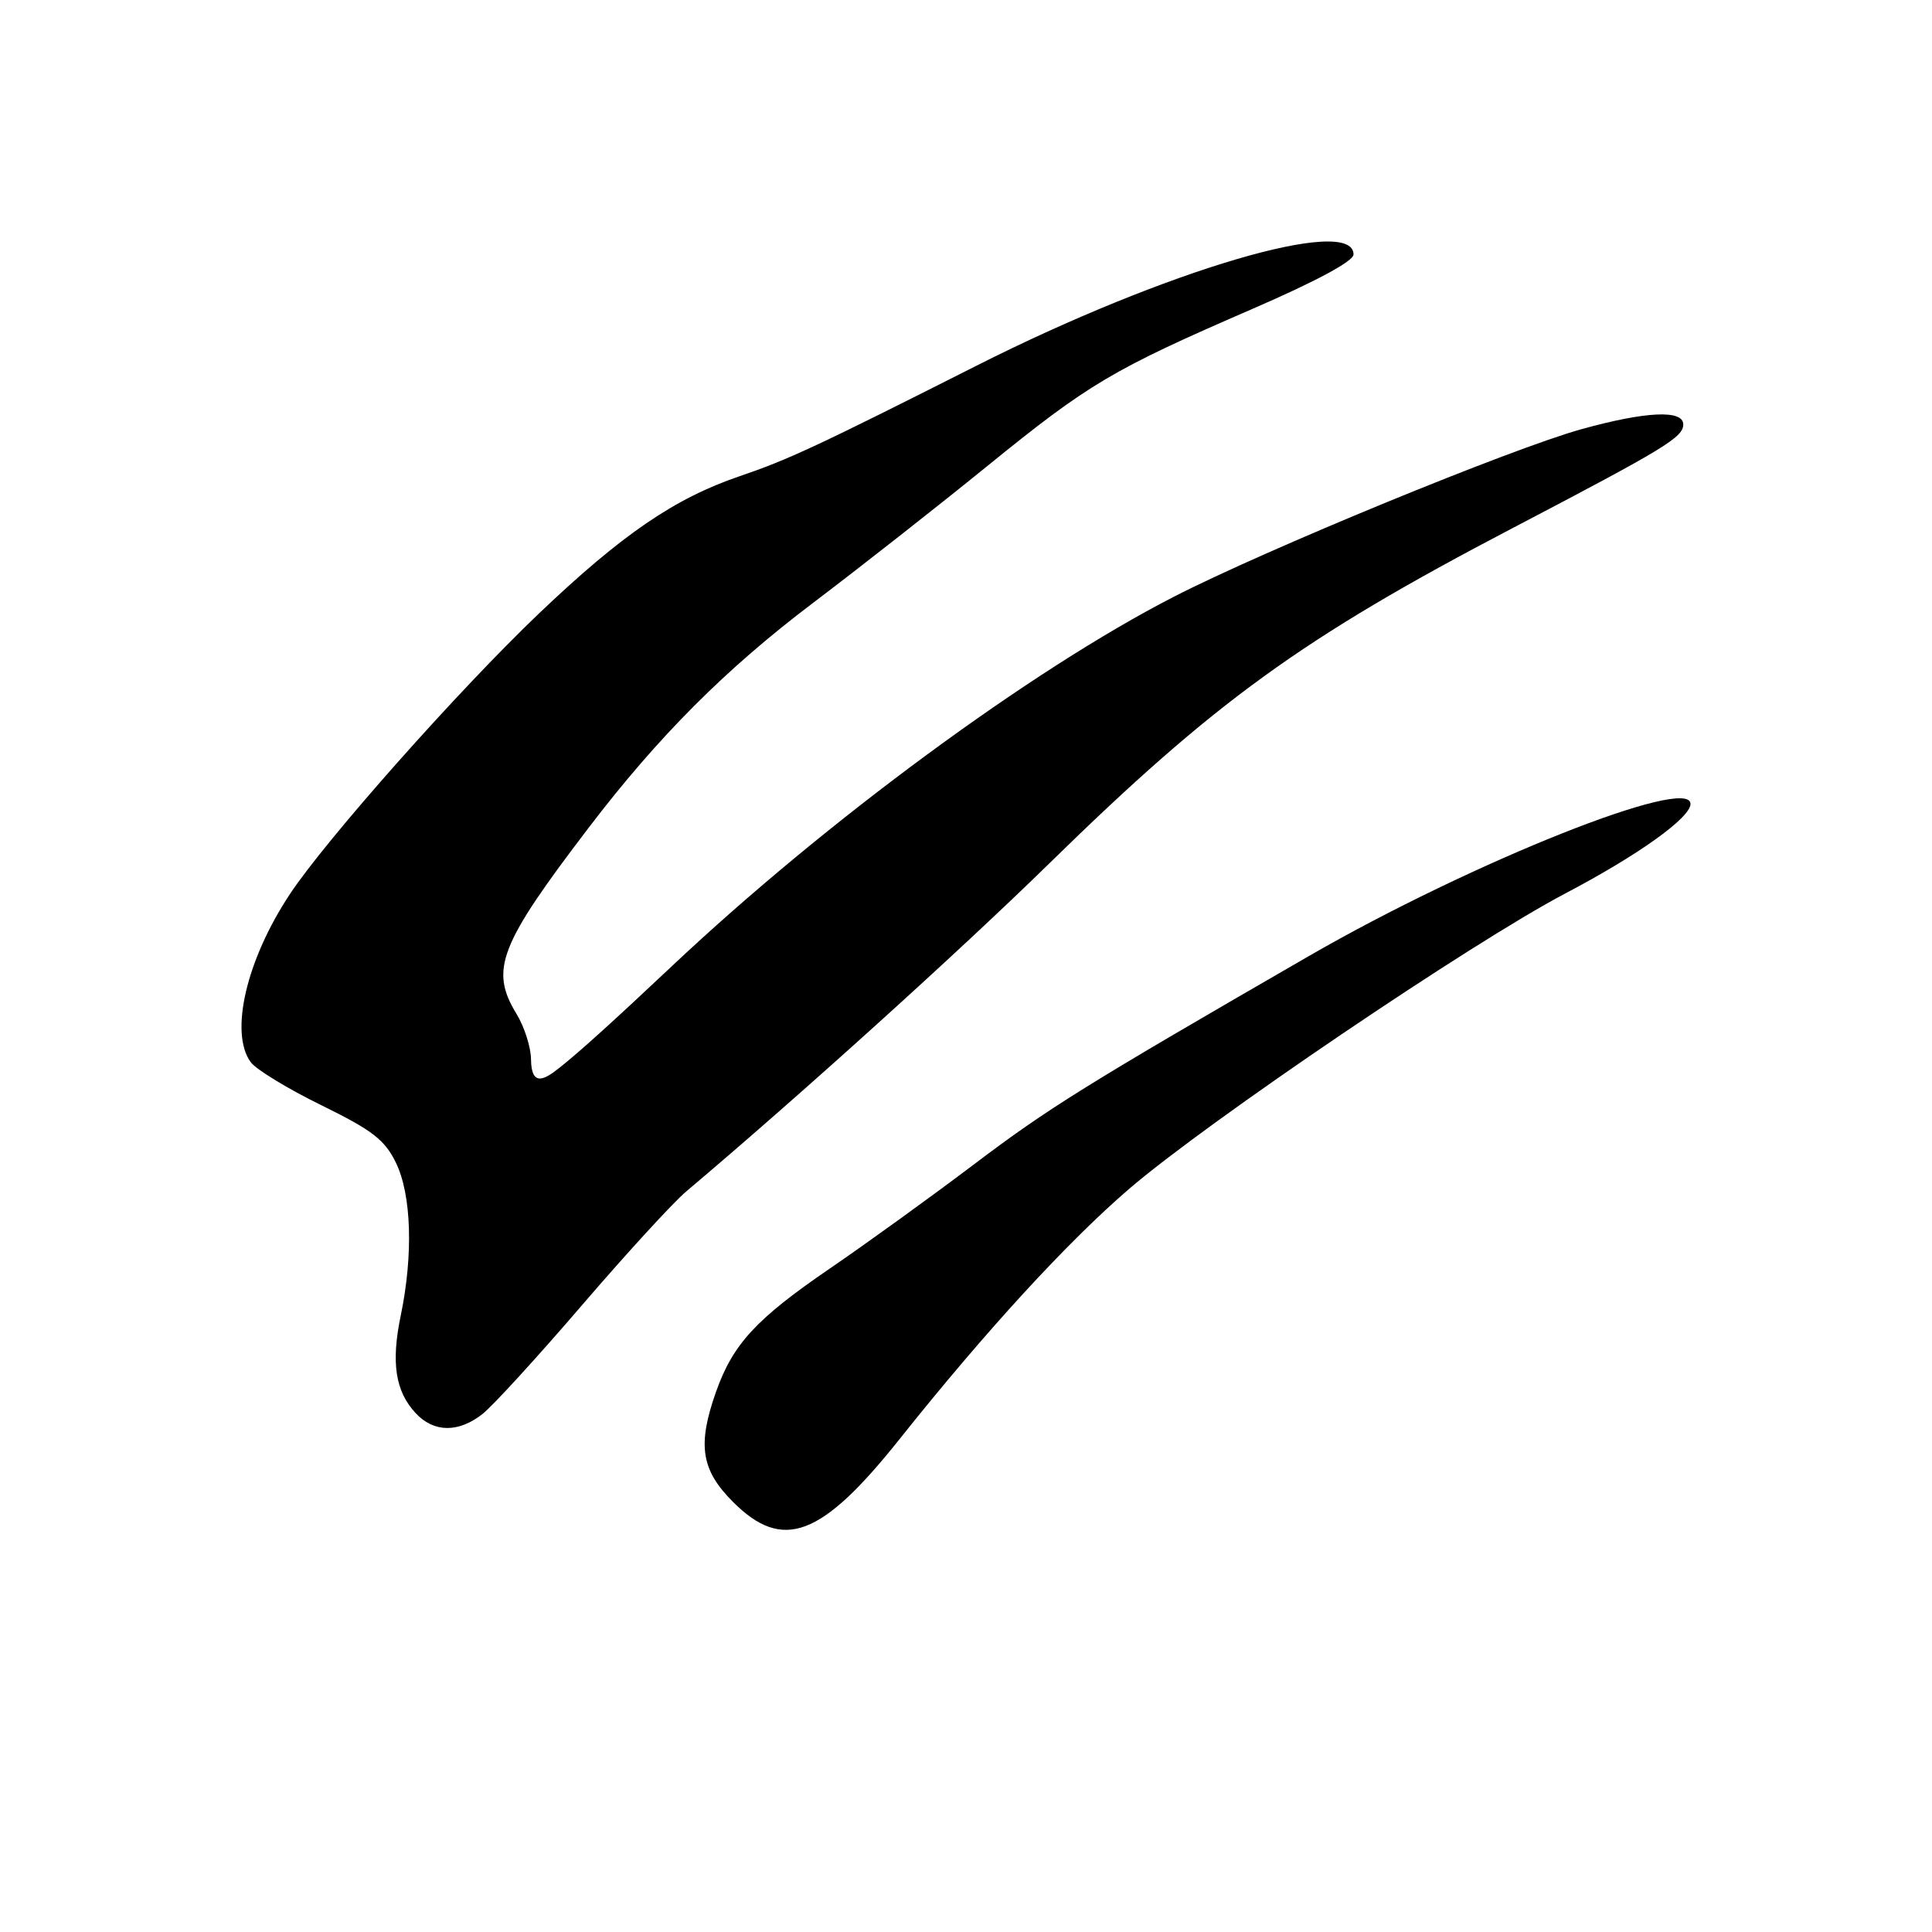
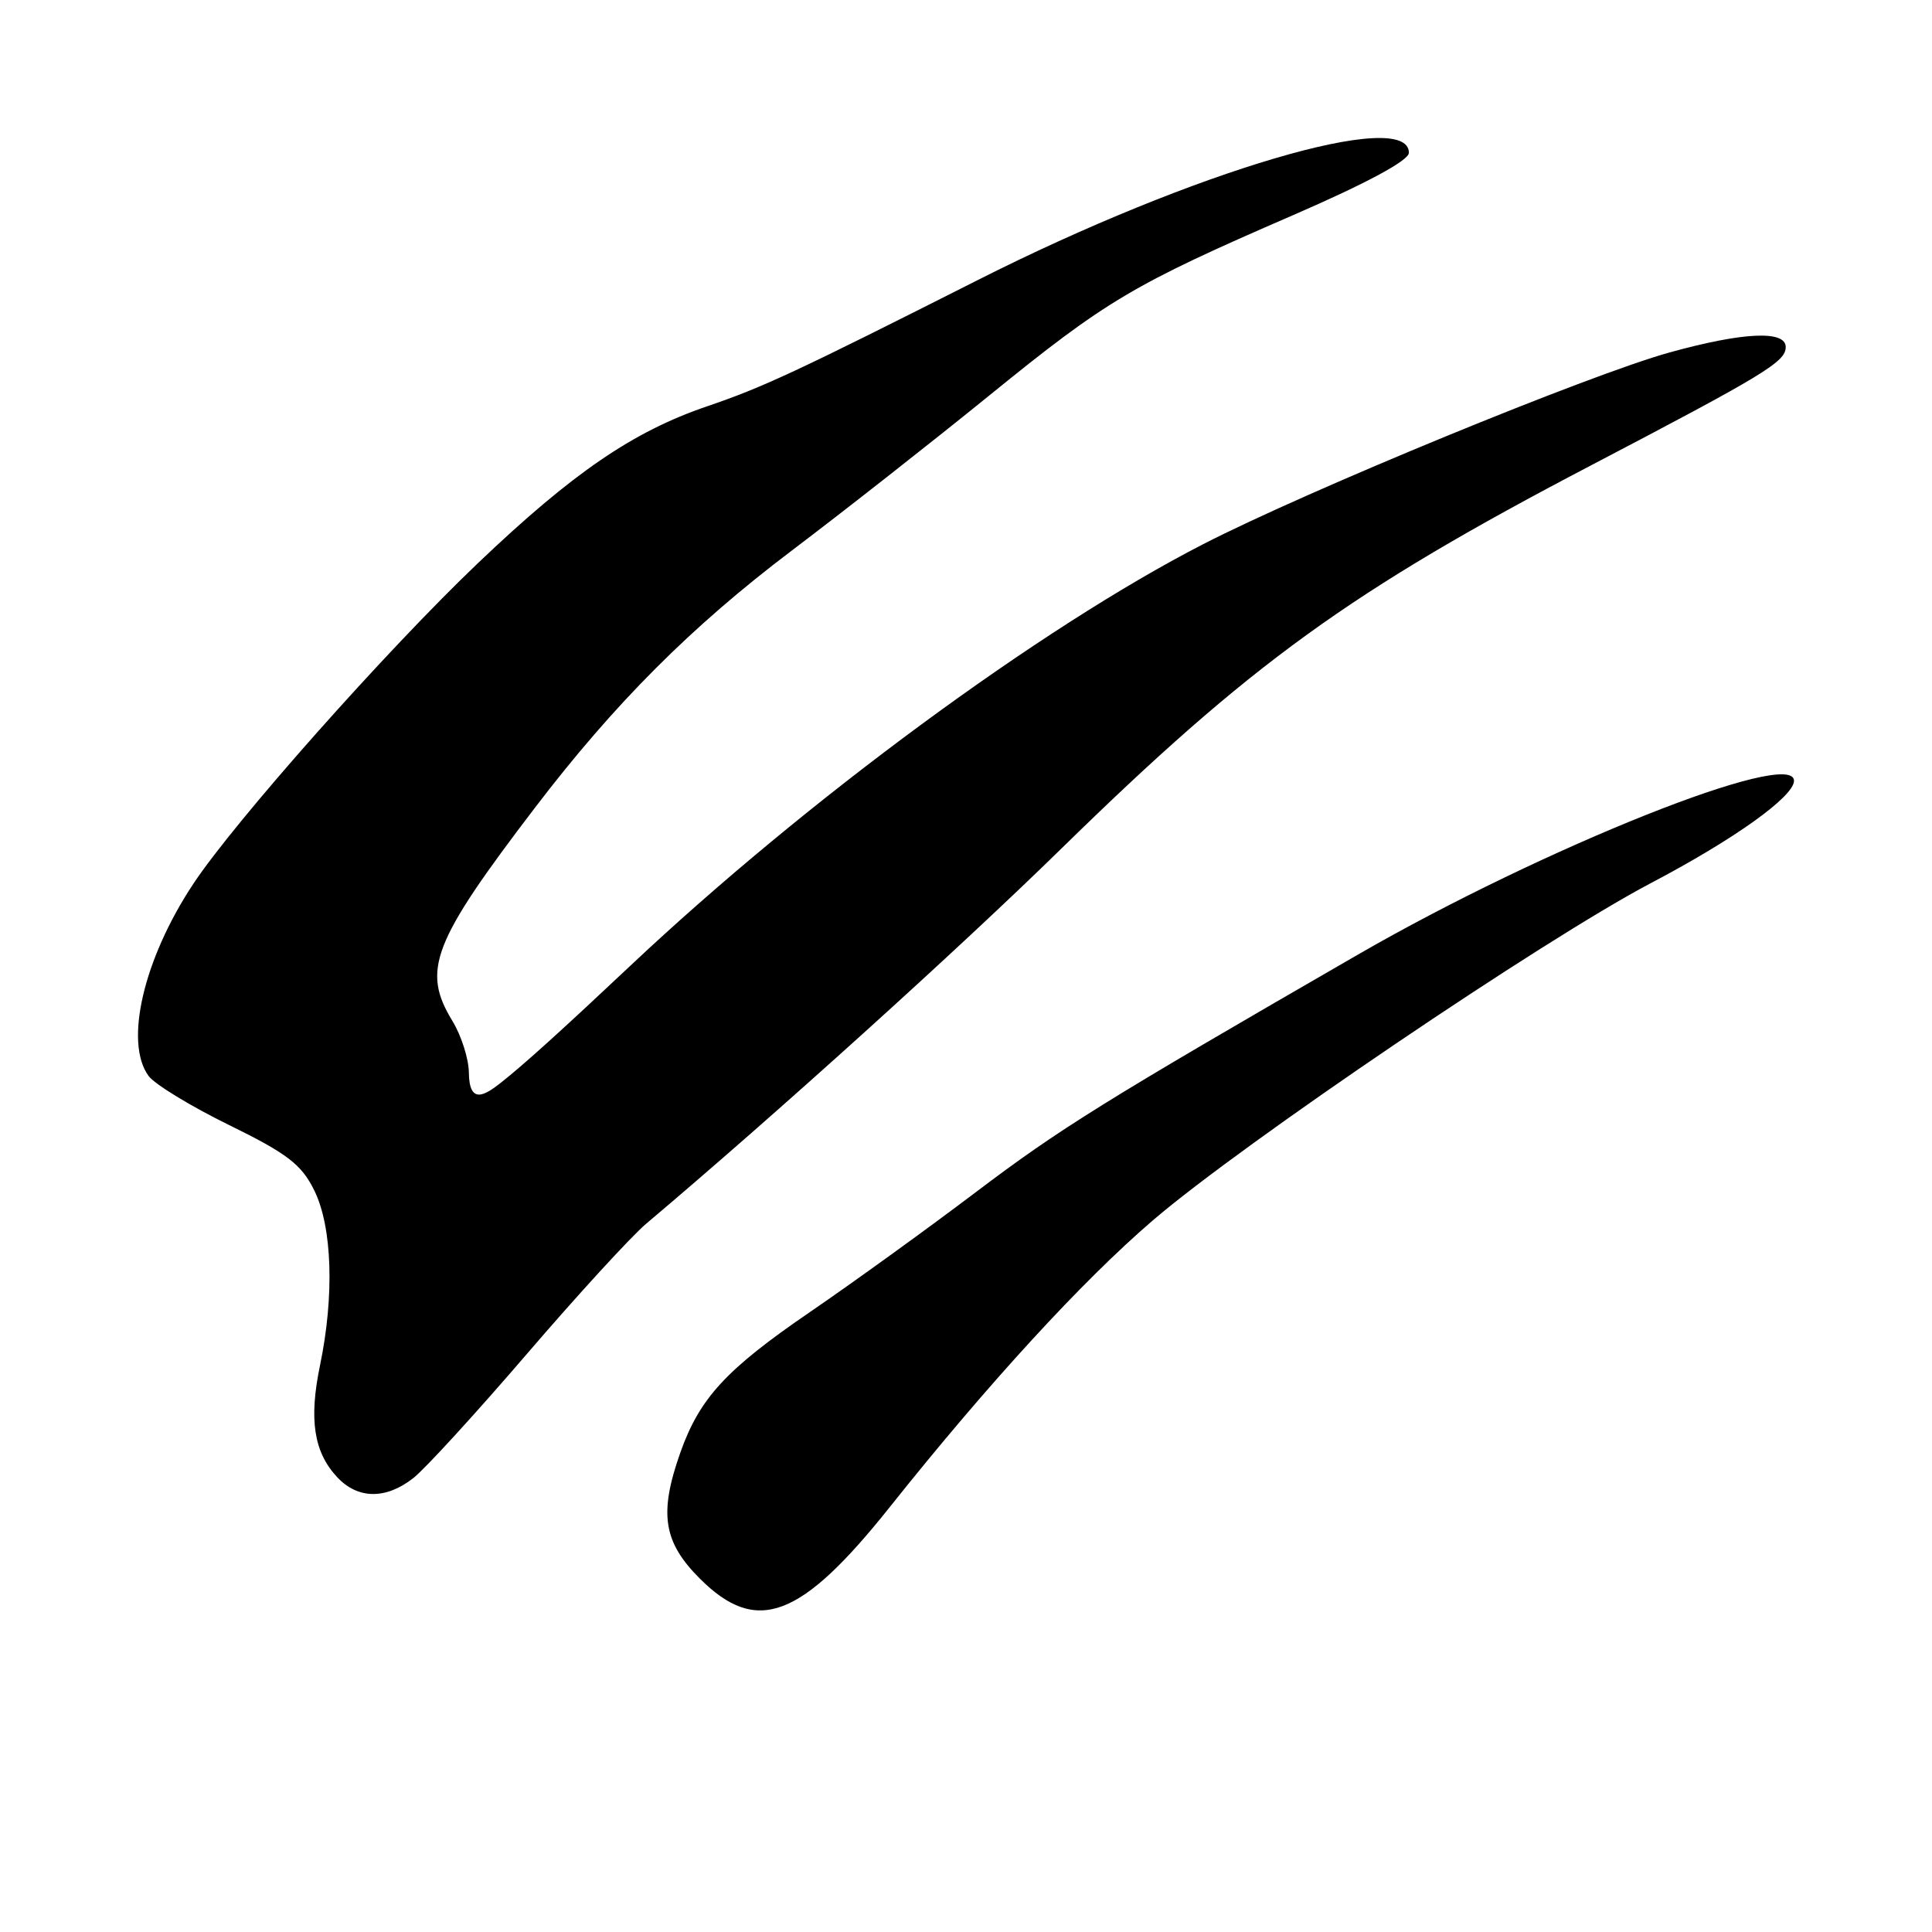
- <svg xmlns="http://www.w3.org/2000/svg" viewBox="-100 -100 800 800">
+ <svg xmlns="http://www.w3.org/2000/svg" viewBox="-50 -50 700 700">
  <path transform="translate(-510.3104,-331.0314)" d="m 713.86,852.973 c -13.242,-13.242 -14.847,-23.546 -7.09,-45.531 6.992,-19.816 16.573,-30.22 46.999,-51.033 15.378,-10.52 42.363,-30.018 59.965,-43.331 30.717,-23.23 46.246,-32.887 138.579,-86.174 67.217,-38.792 157.998,-74.98 157.998,-62.982 0,5.727 -21.602,21.173 -51.861,37.081 -38.85,20.425 -148,94.341 -180.465,122.211 -25.574,21.954 -59.523,58.951 -95.232,103.781 -32.312,40.565 -48.283,46.587 -68.893,25.977 z M 582.447,816.206 c -8.453,-9.073 -10.259,-20.876 -6.193,-40.465 5.237,-25.228 4.443,-50.054 -2.025,-63.294 -4.628,-9.473 -9.756,-13.424 -30.828,-23.747 -13.902,-6.811 -27.068,-14.833 -29.257,-17.828 -8.883,-12.149 -1.854,-42.351 16.199,-69.602 15.034,-22.694 70.089,-84.719 103.215,-116.282 34.276,-32.659 56.126,-47.605 82.962,-56.747 20.318,-6.922 32.055,-12.398 98.218,-45.82 78.129,-39.467 156.038,-62.449 156.038,-46.027 0,2.791 -15.37,11.064 -42.01,22.613 -58.016,25.151 -67.516,30.789 -109.887,65.205 -20.432,16.597 -52.724,41.955 -71.759,56.352 -36.375,27.511 -64.188,55.37 -93.045,93.197 -37.094,48.625 -41.041,58.817 -29.874,77.133 3.295,5.404 5.941,13.844 5.99,18.755 0.119,11.894 5.922,8.12 11.542,3.709 8.326,-6.536 22.885,-19.754 46.973,-42.43 63.709,-59.974 148.655,-122.487 207.543,-152.733 37.967,-19.501 139.966,-61.431 168.99,-69.468 26.622,-7.372 42.071,-8.092 42.071,-1.959 0,5.342 -7.413,9.846 -70.711,42.962 -87.207,45.624 -123.096,71.603 -191.854,138.877 -37.247,36.444 -103.393,96.203 -150.304,135.793 -5.416,4.571 -24.868,25.803 -43.226,47.182 -18.358,21.379 -36.856,41.608 -41.108,44.952 -9.977,7.848 -20.157,7.728 -27.66,-0.326 z" />
</svg>
